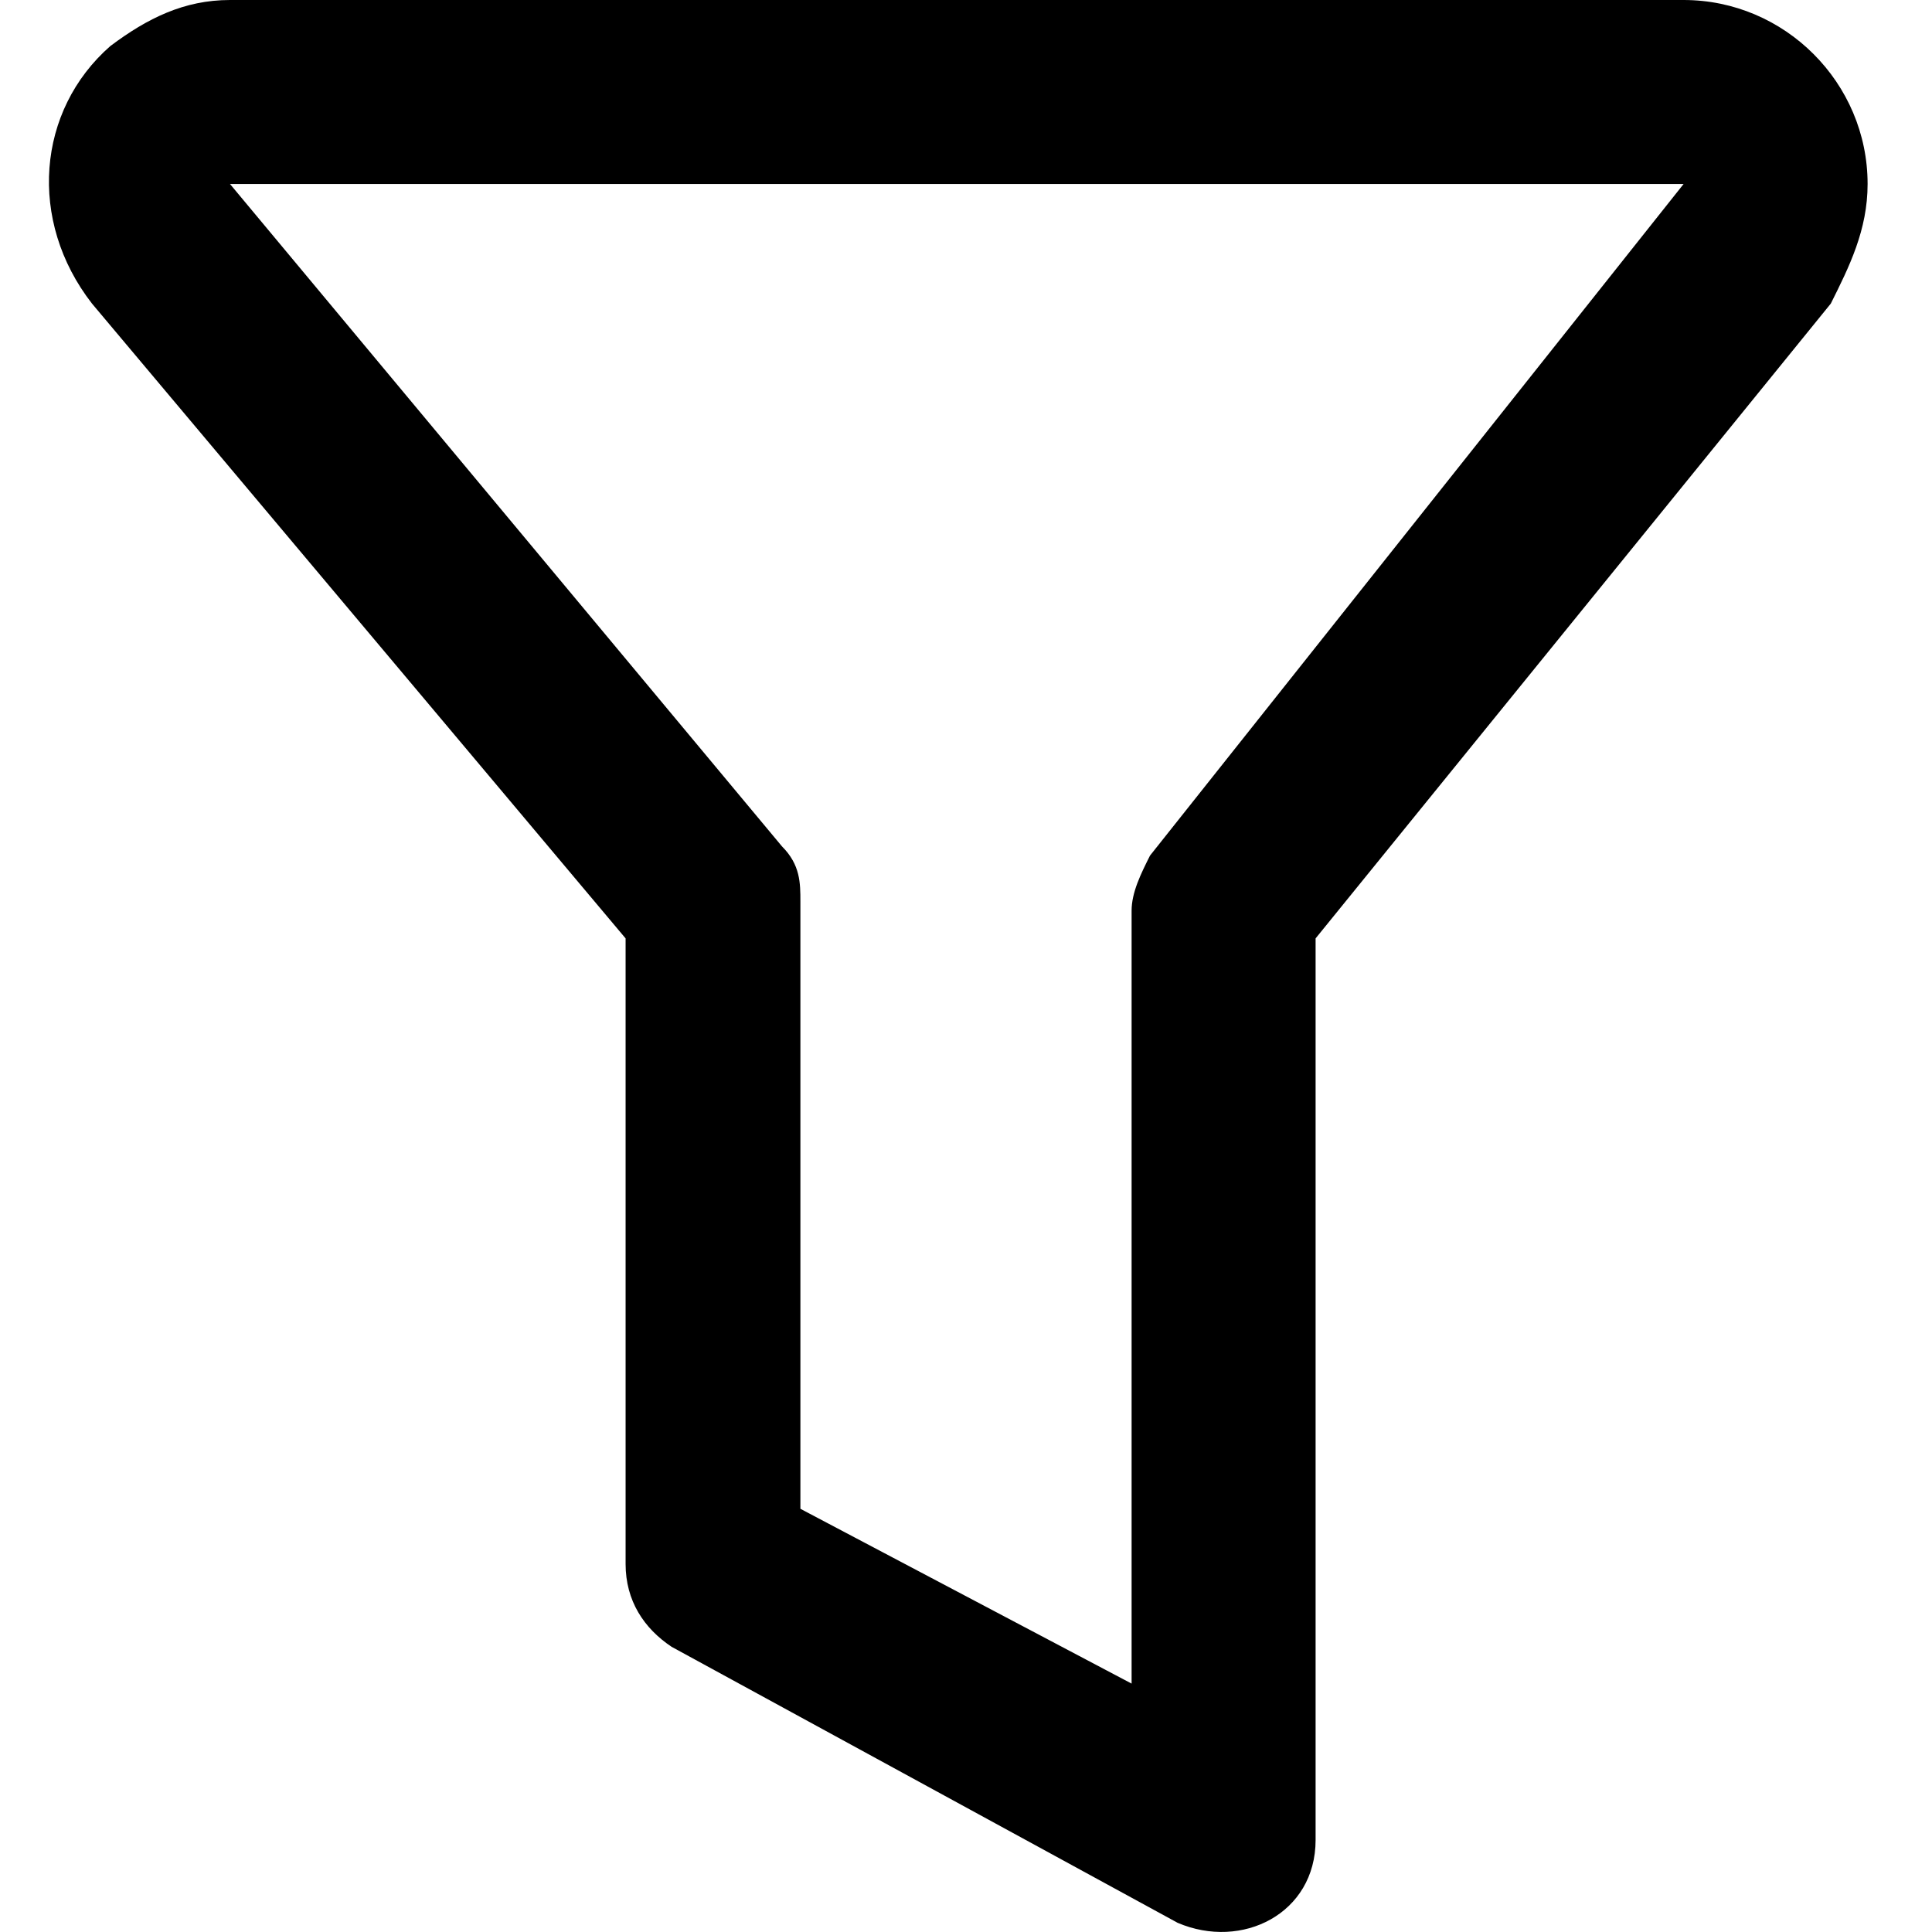
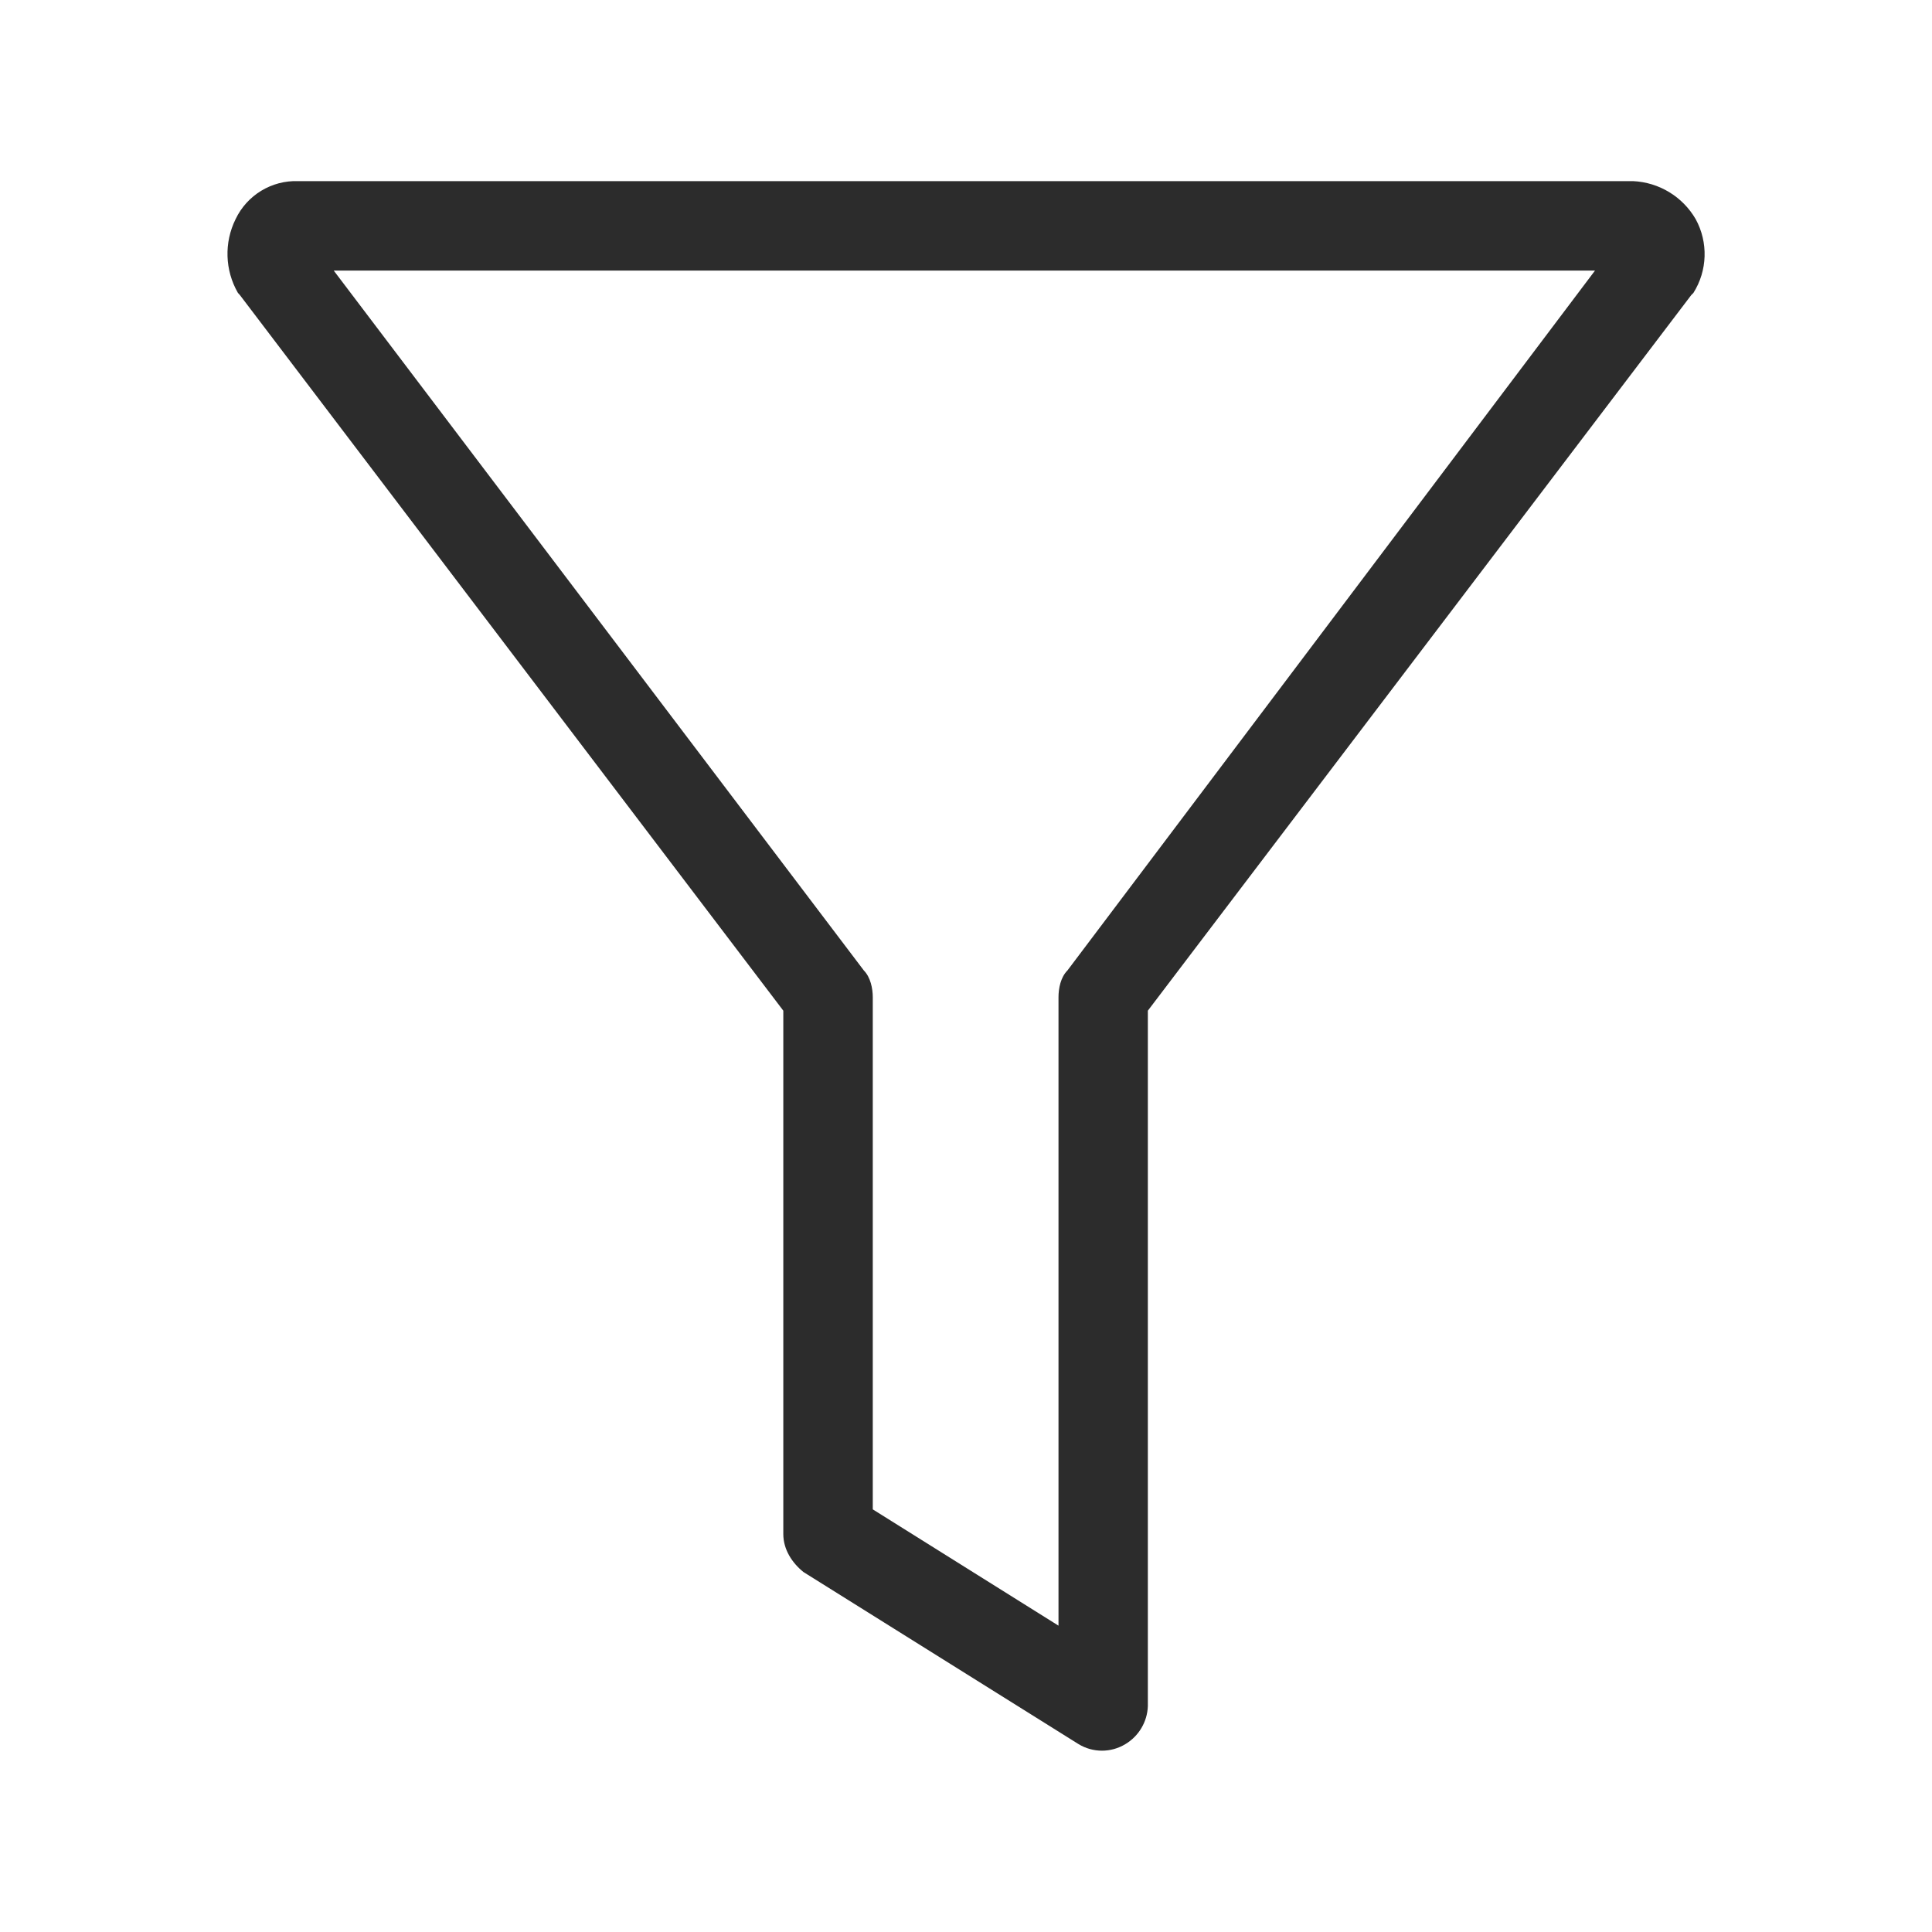
<svg xmlns="http://www.w3.org/2000/svg" class="icon" width="32px" height="32.00px" viewBox="0 0 1024 1024" version="1.1">
-   <path d="M599.771 892.343V482.743c0-9.752 4.876-19.505 9.752-29.257L892.343 97.524H121.905l292.571 351.086c9.752 9.752 9.752 19.505 9.752 29.257v321.829l175.543 92.648z m97.524-394.971V975.238c0 39.01-39.01 58.514-73.143 43.886l-268.19-146.286c-14.629-9.752-24.381-24.381-24.381-43.886v-331.581L48.762 160.914C14.629 117.029 19.505 58.514 58.514 24.381 78.019 9.752 97.524 0 121.905 0h770.438c53.638 0 97.524 43.886 97.524 97.524 0 24.381-9.752 43.886-19.505 63.39l-273.067 336.457z" />
+   <path d="M127.168 156.416l288 379.264v277.376c0 8.32 4.736 15.36 10.688 20.16l145.792 91.2a23.872 23.872 0 0 0 24.832 0 24.448 24.448 0 0 0 11.904-20.096V535.68l288-379.264 1.152-1.152a38.592 38.592 0 0 0 1.216-39.104 40.512 40.512 0 0 0-33.216-20.16H158.08a35.392 35.392 0 0 0-33.216 20.16 41.472 41.472 0 0 0 1.216 39.04l1.152 1.28z m718.208-12.992L565.76 514.368c-3.584 3.584-4.736 9.472-4.736 14.208v333.056L462.592 800V528.64c0-4.8-1.216-10.688-4.736-14.272l-280.96-370.944H845.44z" fill="#2c2c2c" />
</svg>
